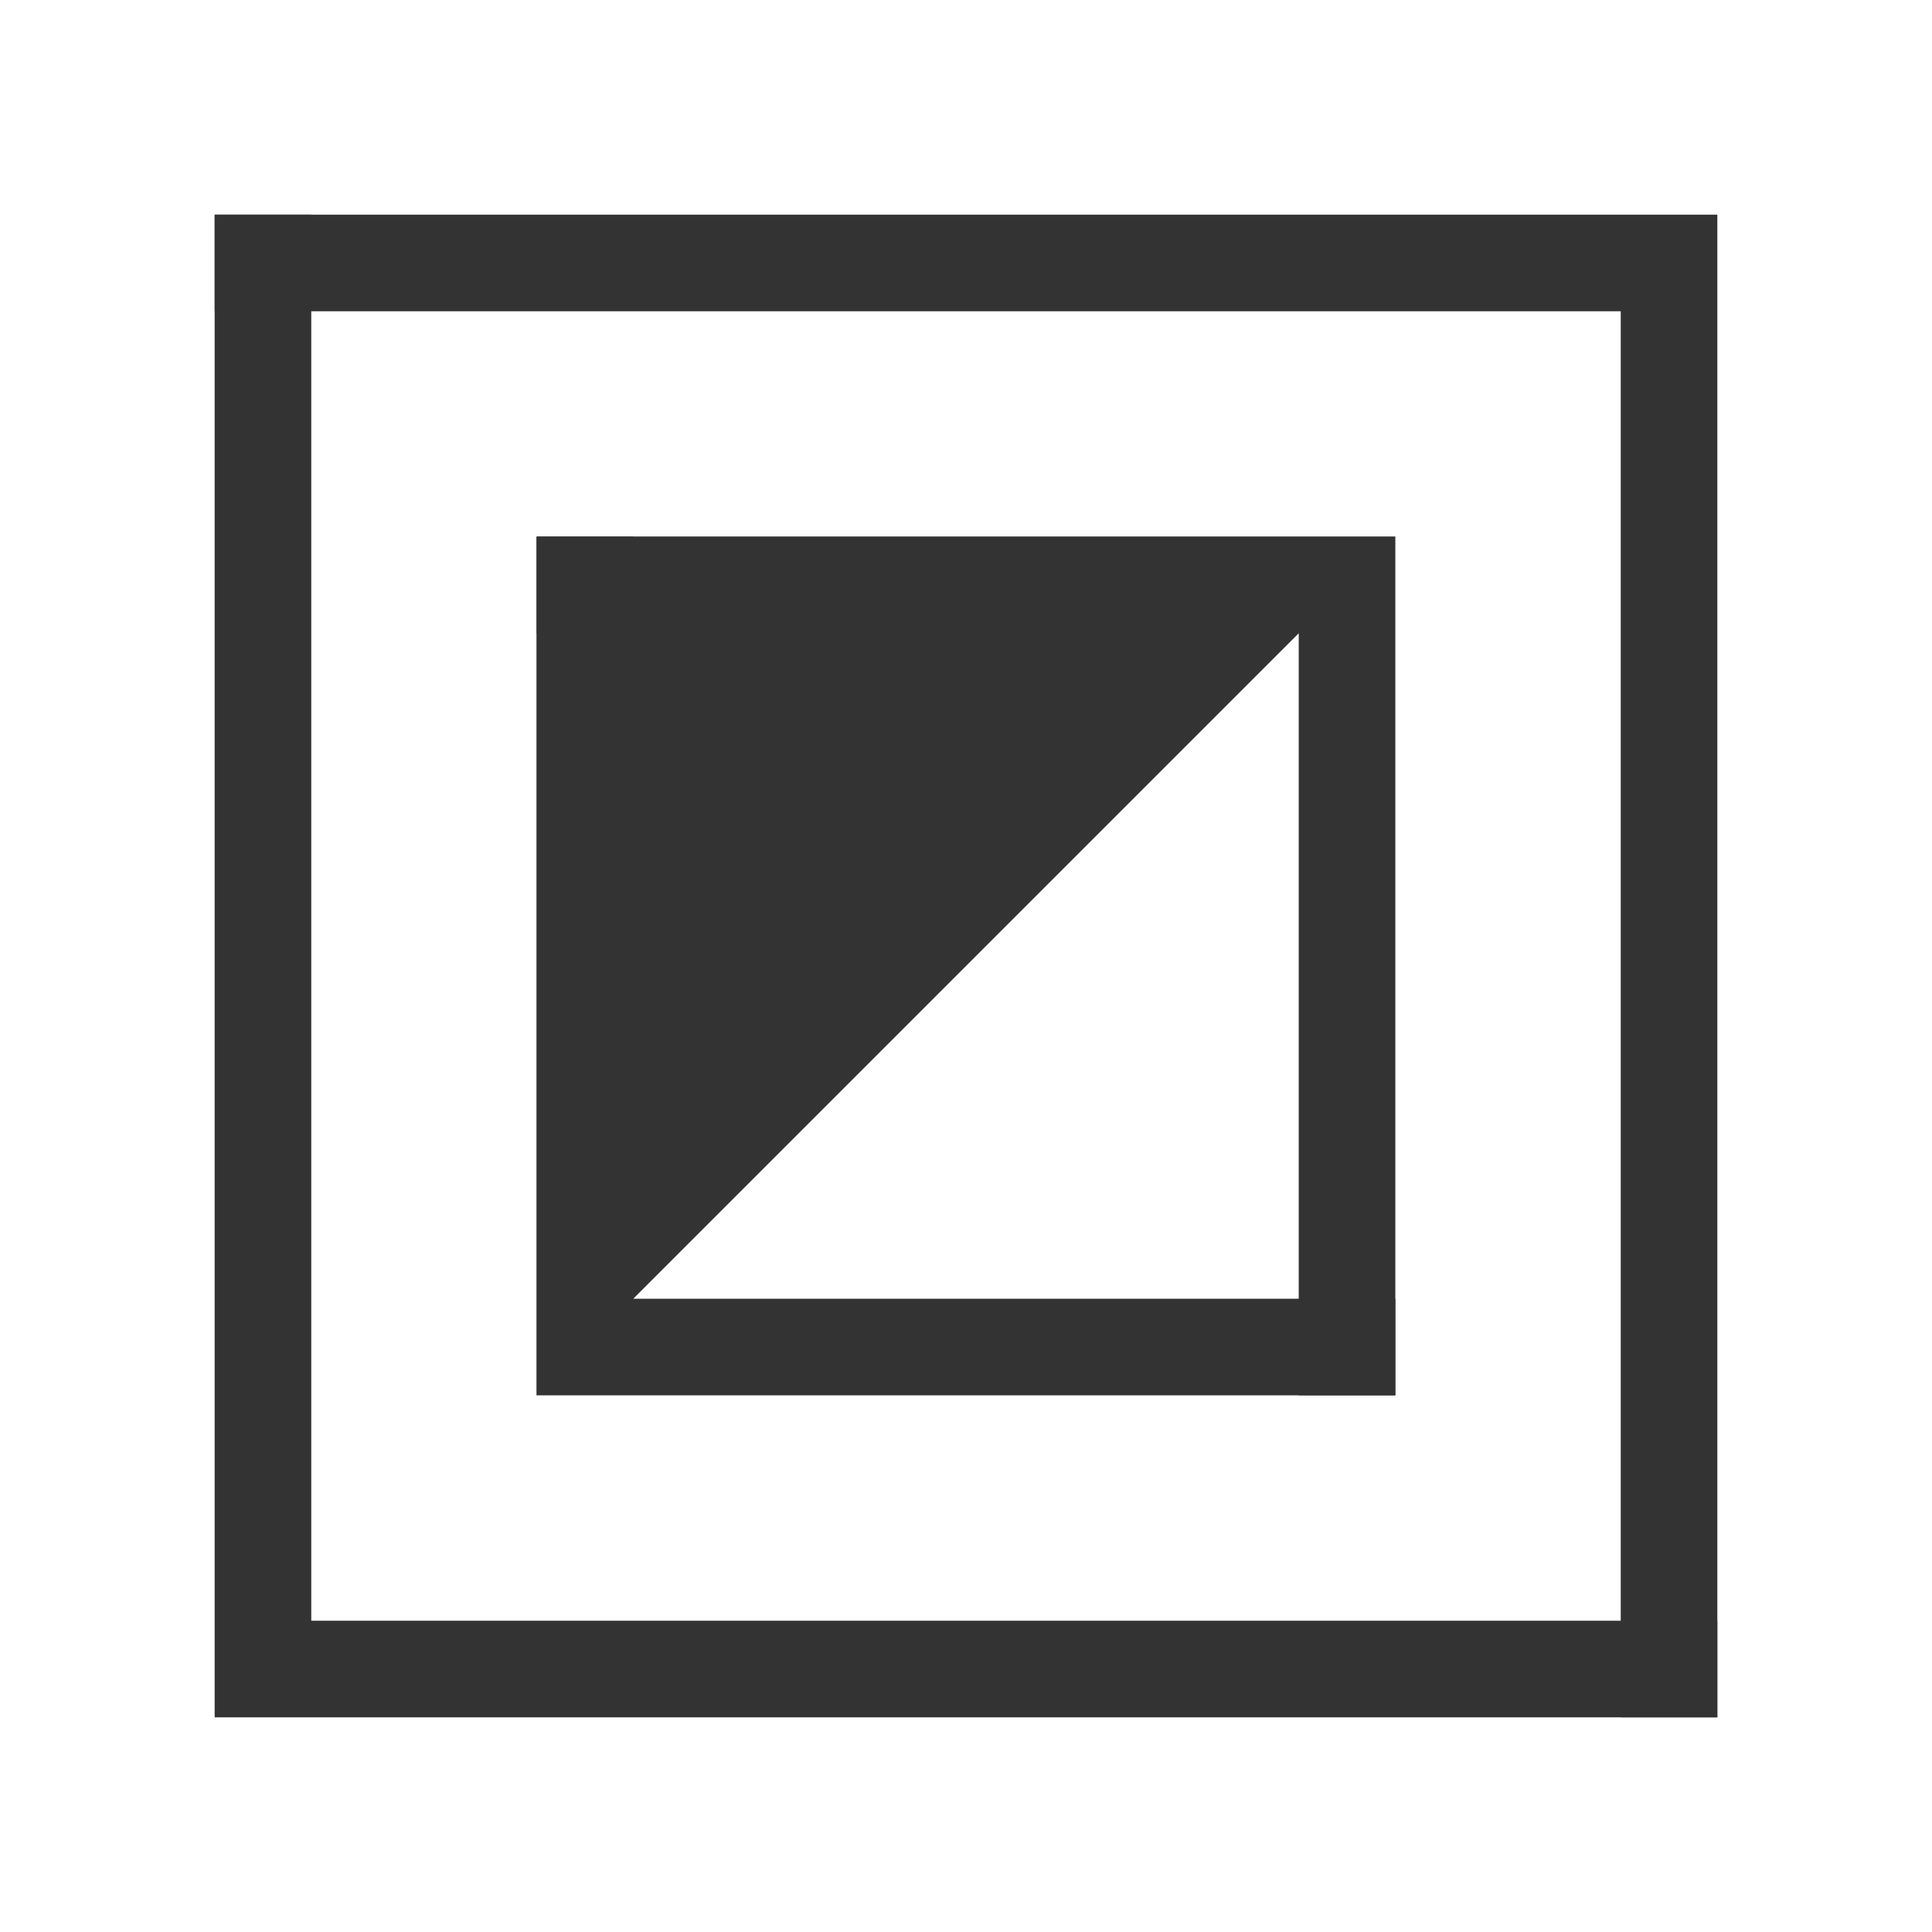
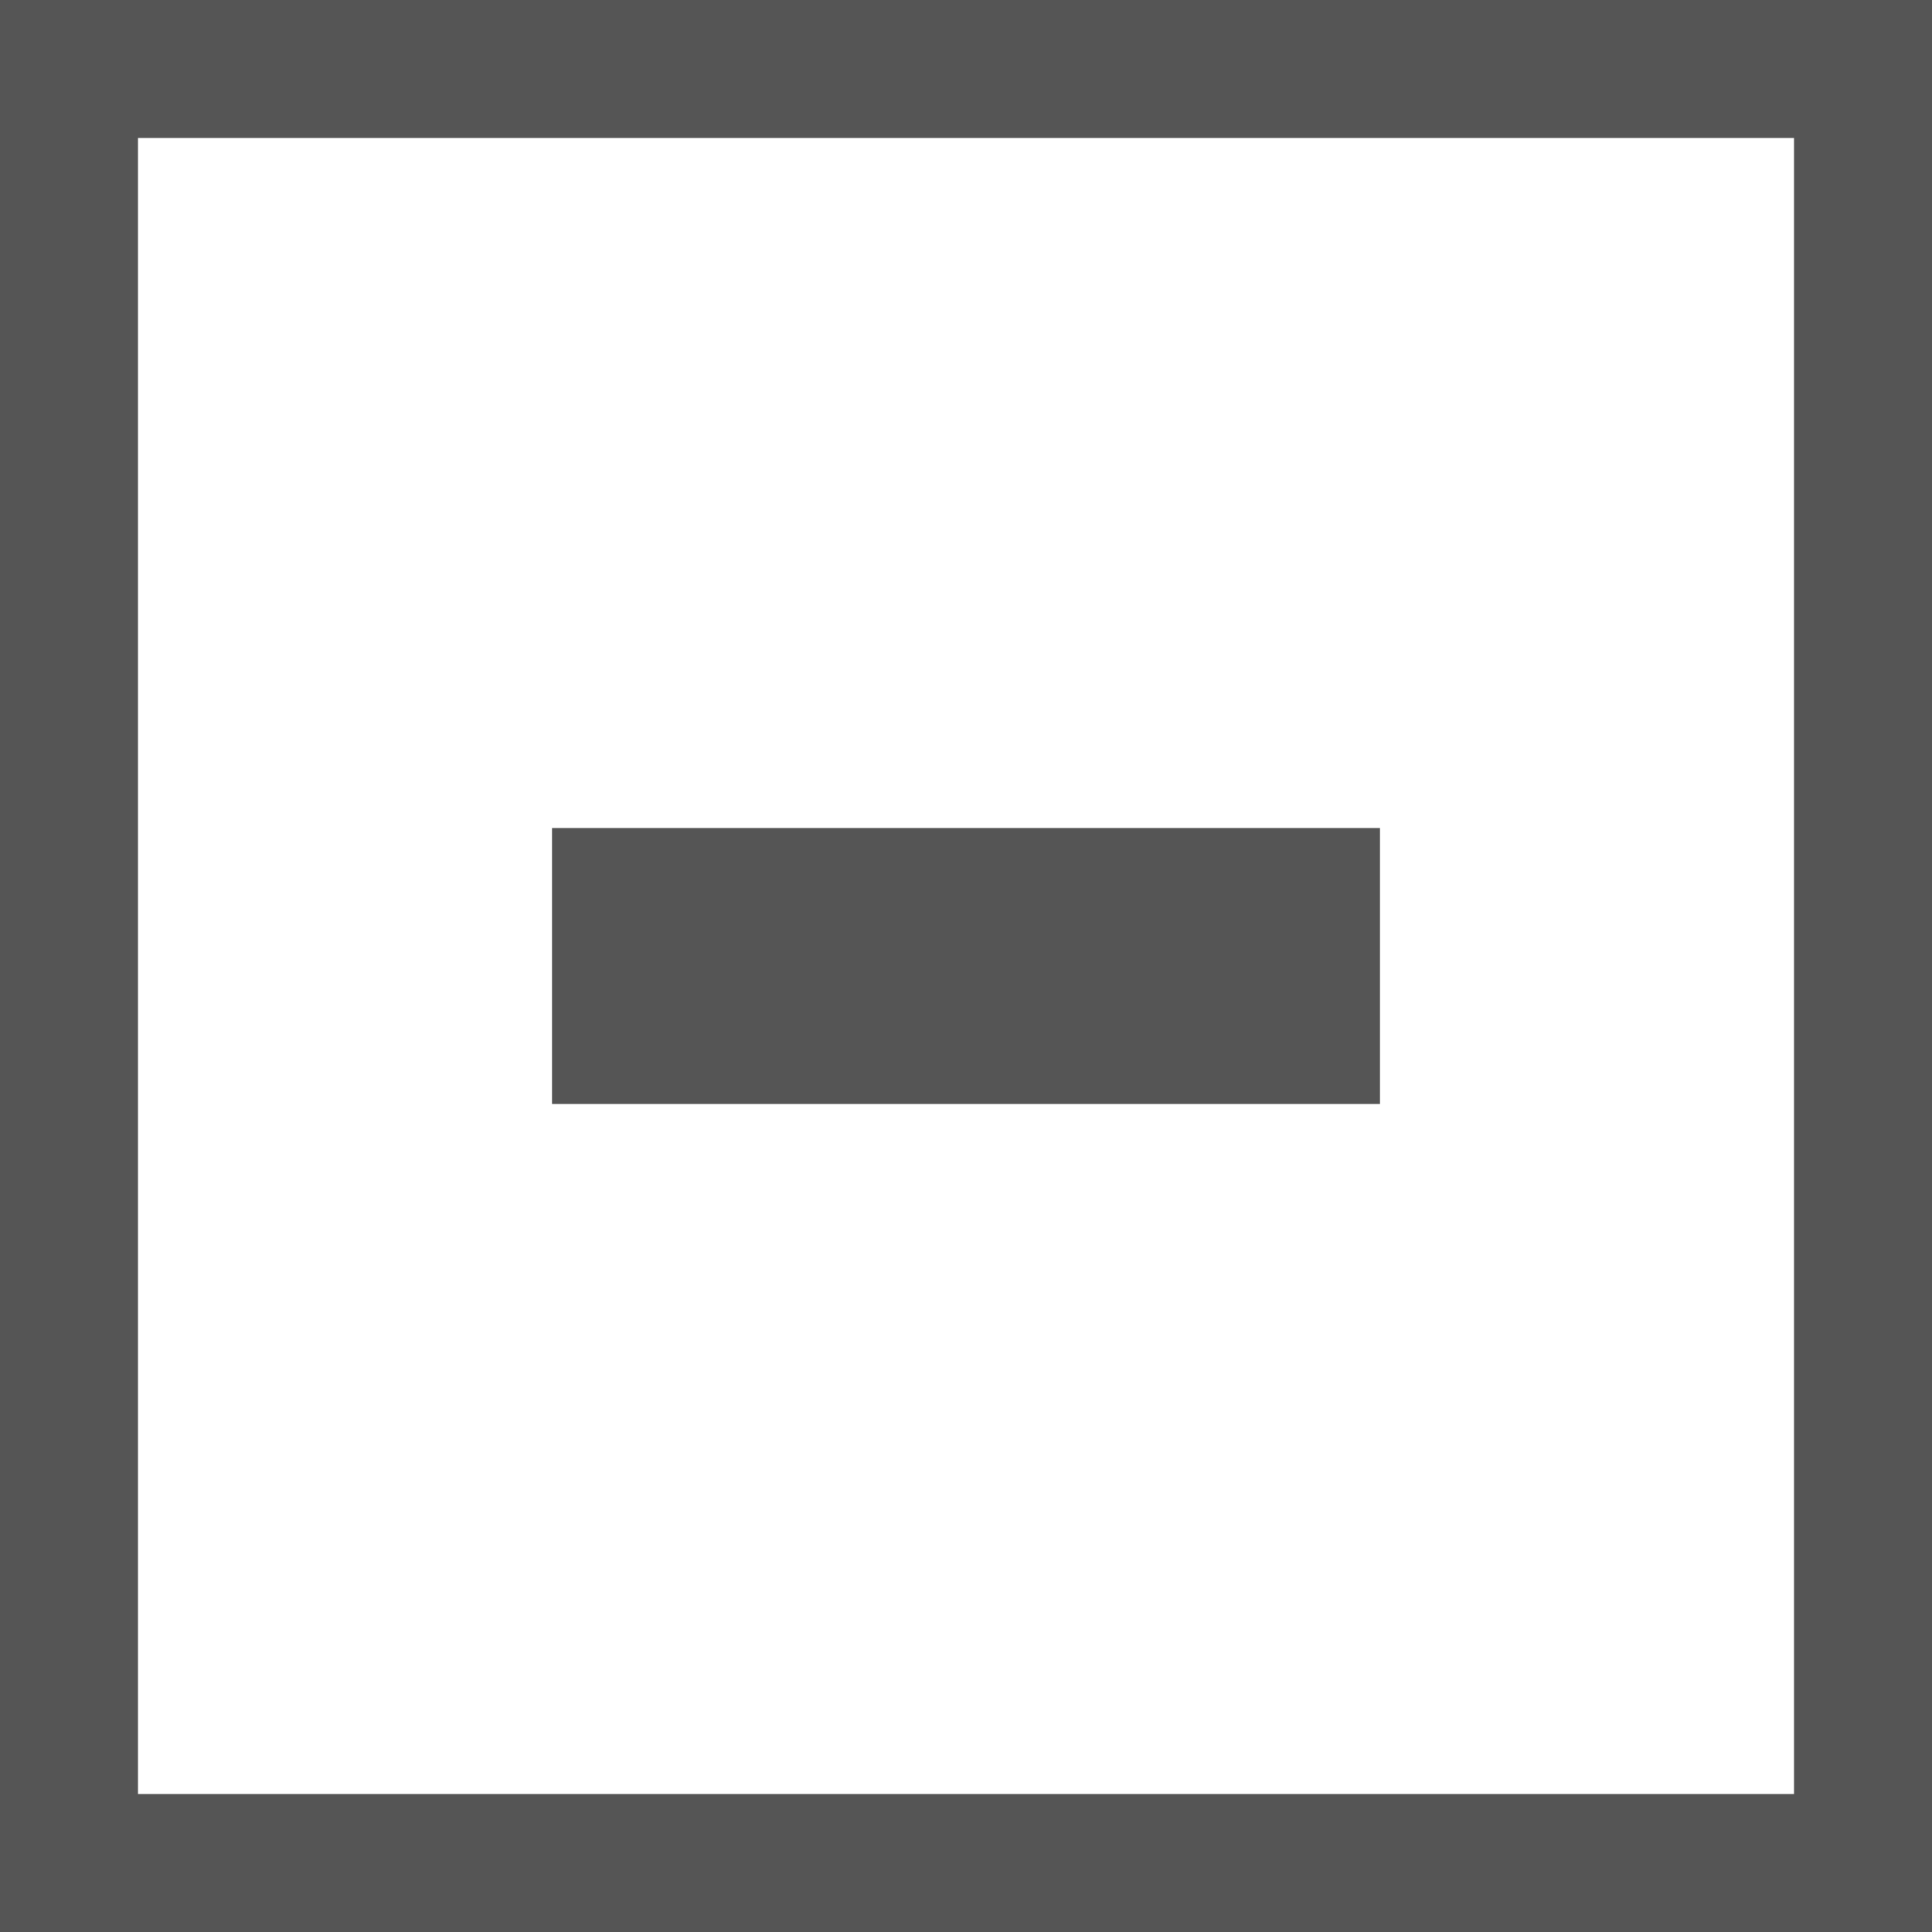
- <svg x="0px" y="0px" width="18px" height="18px" viewBox="0 0 18 18" enable-background="new 0 0 18 18" xml:space="preserve">
-   <path d="M2,2 h14 v14 h-0.9 v-13.1 h-13.1 z" fill="#333" />
-   <path d="M16,16 h-14 v-14 h0.9 v13.1 h13.1 z" fill="#333" />
-   <path d="M5,5 h8 v8 h-0.9 v-7.1 h-7.1 z" fill="#333" fill-rule="evenodd" />
-   <path d="M13,13 h-8 v-8 h0.9 v7.1 h7.1 z" fill="#333" fill-rule="evenodd" />
-   <path d="M13,5 L 5,13 v-8 h8 z" fill="#333" fill-rule="evenodd" />
+ <svg xmlns="http://www.w3.org/2000/svg" width="14" height="14" viewBox="0 0 14 14">
+   <g transform="translate(-50 -145)">
+     <g transform="translate(50 145)" fill="none" stroke="#555" stroke-width="1">
+       <rect width="14" height="14" stroke="none" />
+       <rect x="0.5" y="0.5" width="13" height="13" fill="none" />
+     </g>
+     <rect width="6" height="2" transform="translate(54 151)" fill="#555" />
+   </g>
</svg>
